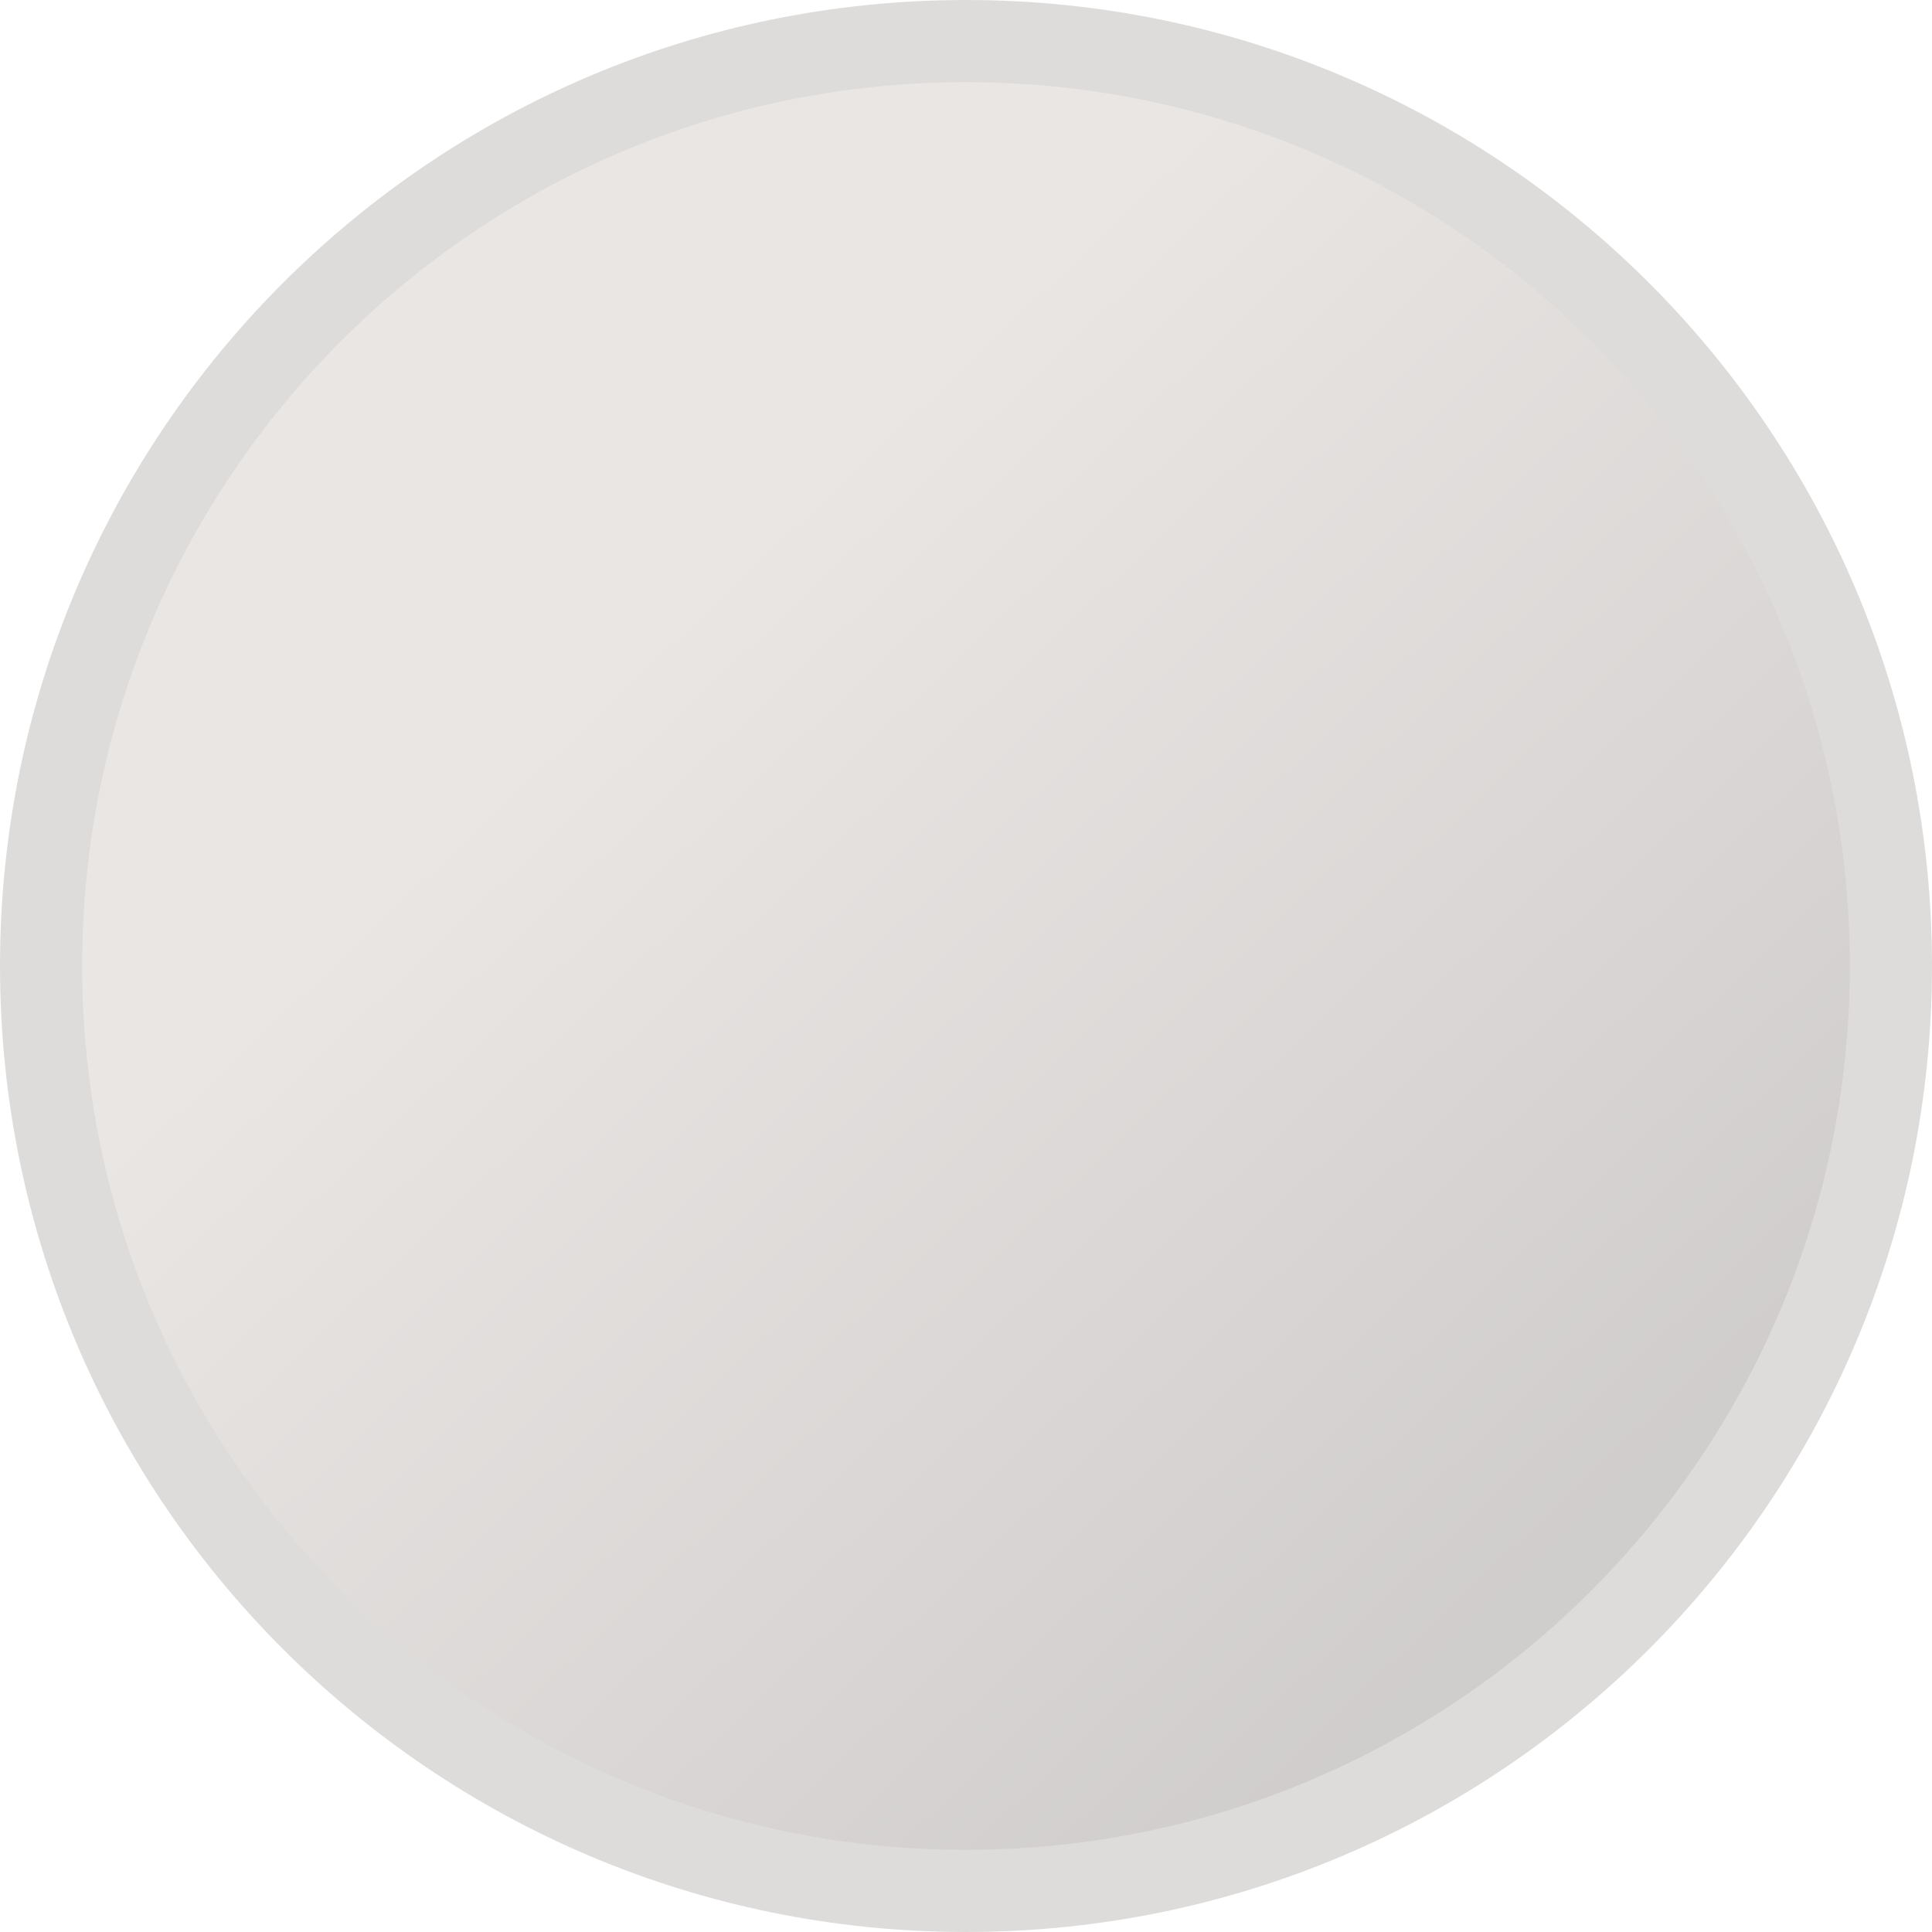
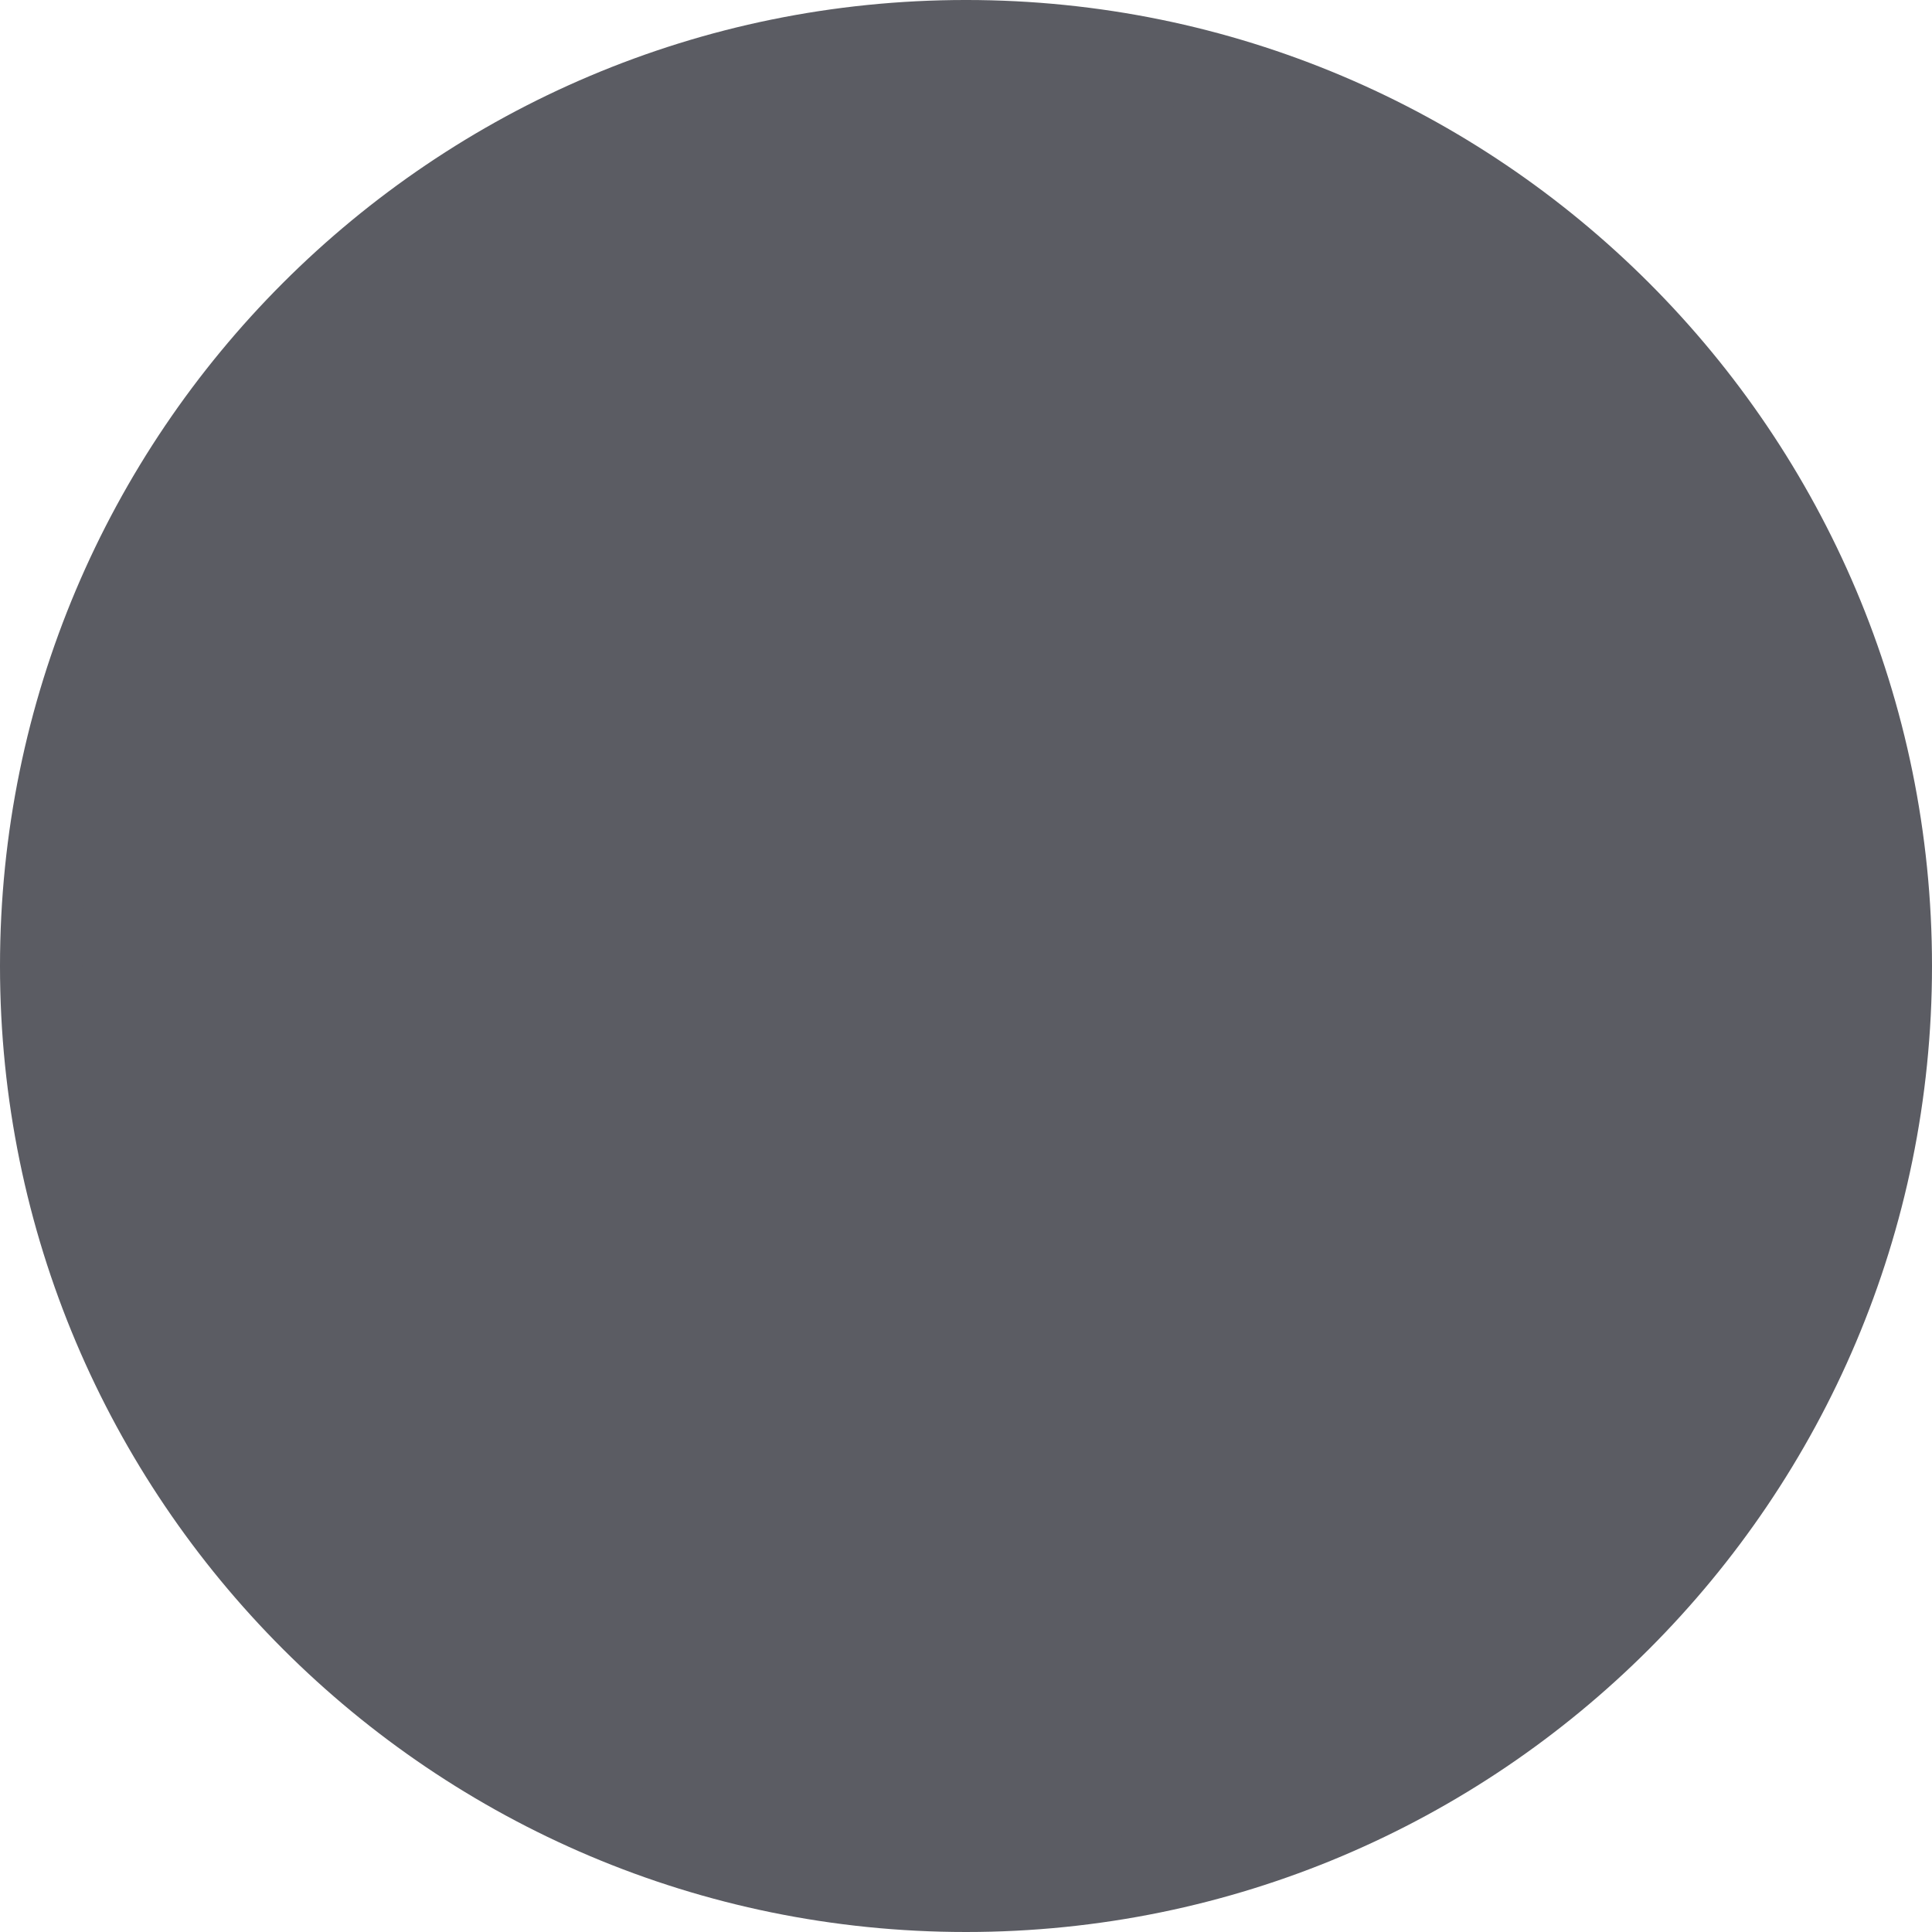
<svg xmlns="http://www.w3.org/2000/svg" viewBox="0 0 50 50" version="1.2" baseProfile="tiny">
  <defs>
-     <linearGradient gradientUnits="userSpaceOnUse" x1="313.297" y1="627.038" x2="738.385" y2="179.468" id="gradient1">
-       <stop offset="0" stop-color="#f4f0ed" stop-opacity="1" />
-       <stop offset="1" stop-color="#c2bdbf" stop-opacity="1" />
-     </linearGradient>
-   </defs>
+ </defs>
  <g fill="none" stroke="black" stroke-width="1" fill-rule="evenodd" stroke-linecap="square" stroke-linejoin="bevel">
-     <g fill="#bdbab8" fill-opacity="1" stroke="none" transform="matrix(0.0548336,0,0,-0.0548338,-0.327859,50.2673)" font-family="Atkinson Hyperlegible Next" font-size="10" font-weight="400" font-style="normal" opacity="0.5">
-       <path vector-effect="none" fill-rule="evenodd" d="M461.904,4.875 C713.705,4.875 917.829,208.996 917.829,460.8 C917.829,712.596 713.705,916.721 461.904,916.721 C210.105,916.721 5.979,712.596 5.979,460.8 C5.979,208.996 210.105,4.875 461.904,4.875 " />
+     <g fill="#5b5c63" fill-opacity="1" stroke="none" transform="matrix(0.0548323,0,0,-0.0548325,48.025,93.2491)" font-family="Atkinson Hyperlegible Next" font-size="10" font-weight="400" font-style="normal">
+       <path vector-effect="none" fill-rule="evenodd" d="M-419.917,788.749 C-168.11,788.749 36.019,992.875 36.019,1244.68 C36.019,1496.49 -168.11,1700.62 -419.917,1700.62 C-671.722,1700.62 -875.852,1496.49 -875.852,1244.68 C-875.852,992.875 -671.722,788.749 -419.917,788.749 " />
    </g>
-     <g fill="url(#gradient1)" stroke="none" transform="matrix(0.0548336,0,0,-0.0548338,-0.327859,50.2673)" font-family="Atkinson Hyperlegible Next" font-size="10" font-weight="400" font-style="normal" opacity="0.5">
-       <path vector-effect="none" fill-rule="evenodd" d="M461.904,43.65 C692.288,43.65 879.05,230.413 879.05,460.8 C879.05,691.179 692.288,877.946 461.904,877.946 C231.521,877.946 44.754,691.179 44.754,460.8 C44.754,230.413 231.521,43.65 461.904,43.65 " />
+     <g fill="#5b5c63" fill-opacity="1" stroke="none" transform="matrix(0.0548323,0,0,-0.0548325,48.025,93.2491)" font-family="Atkinson Hyperlegible Next" font-size="10" font-weight="400" font-style="normal">
+       <path vector-effect="none" fill-rule="evenodd" d="M-419.917,827.525 C-189.527,827.525 -2.757,1014.29 -2.757,1244.68 C-2.757,1475.07 -189.527,1661.84 -419.917,1661.84 C-650.305,1661.84 -837.076,1475.07 -837.076,1244.68 C-837.076,1014.29 -650.305,827.525 -419.917,827.525 " />
    </g>
    <g fill="none" stroke="#000000" stroke-opacity="1" stroke-width="1" stroke-linecap="square" stroke-linejoin="bevel" transform="matrix(1,0,0,1,0,0)" font-family="Atkinson Hyperlegible Next" font-size="10" font-weight="400" font-style="normal">
</g>
  </g>
</svg>
